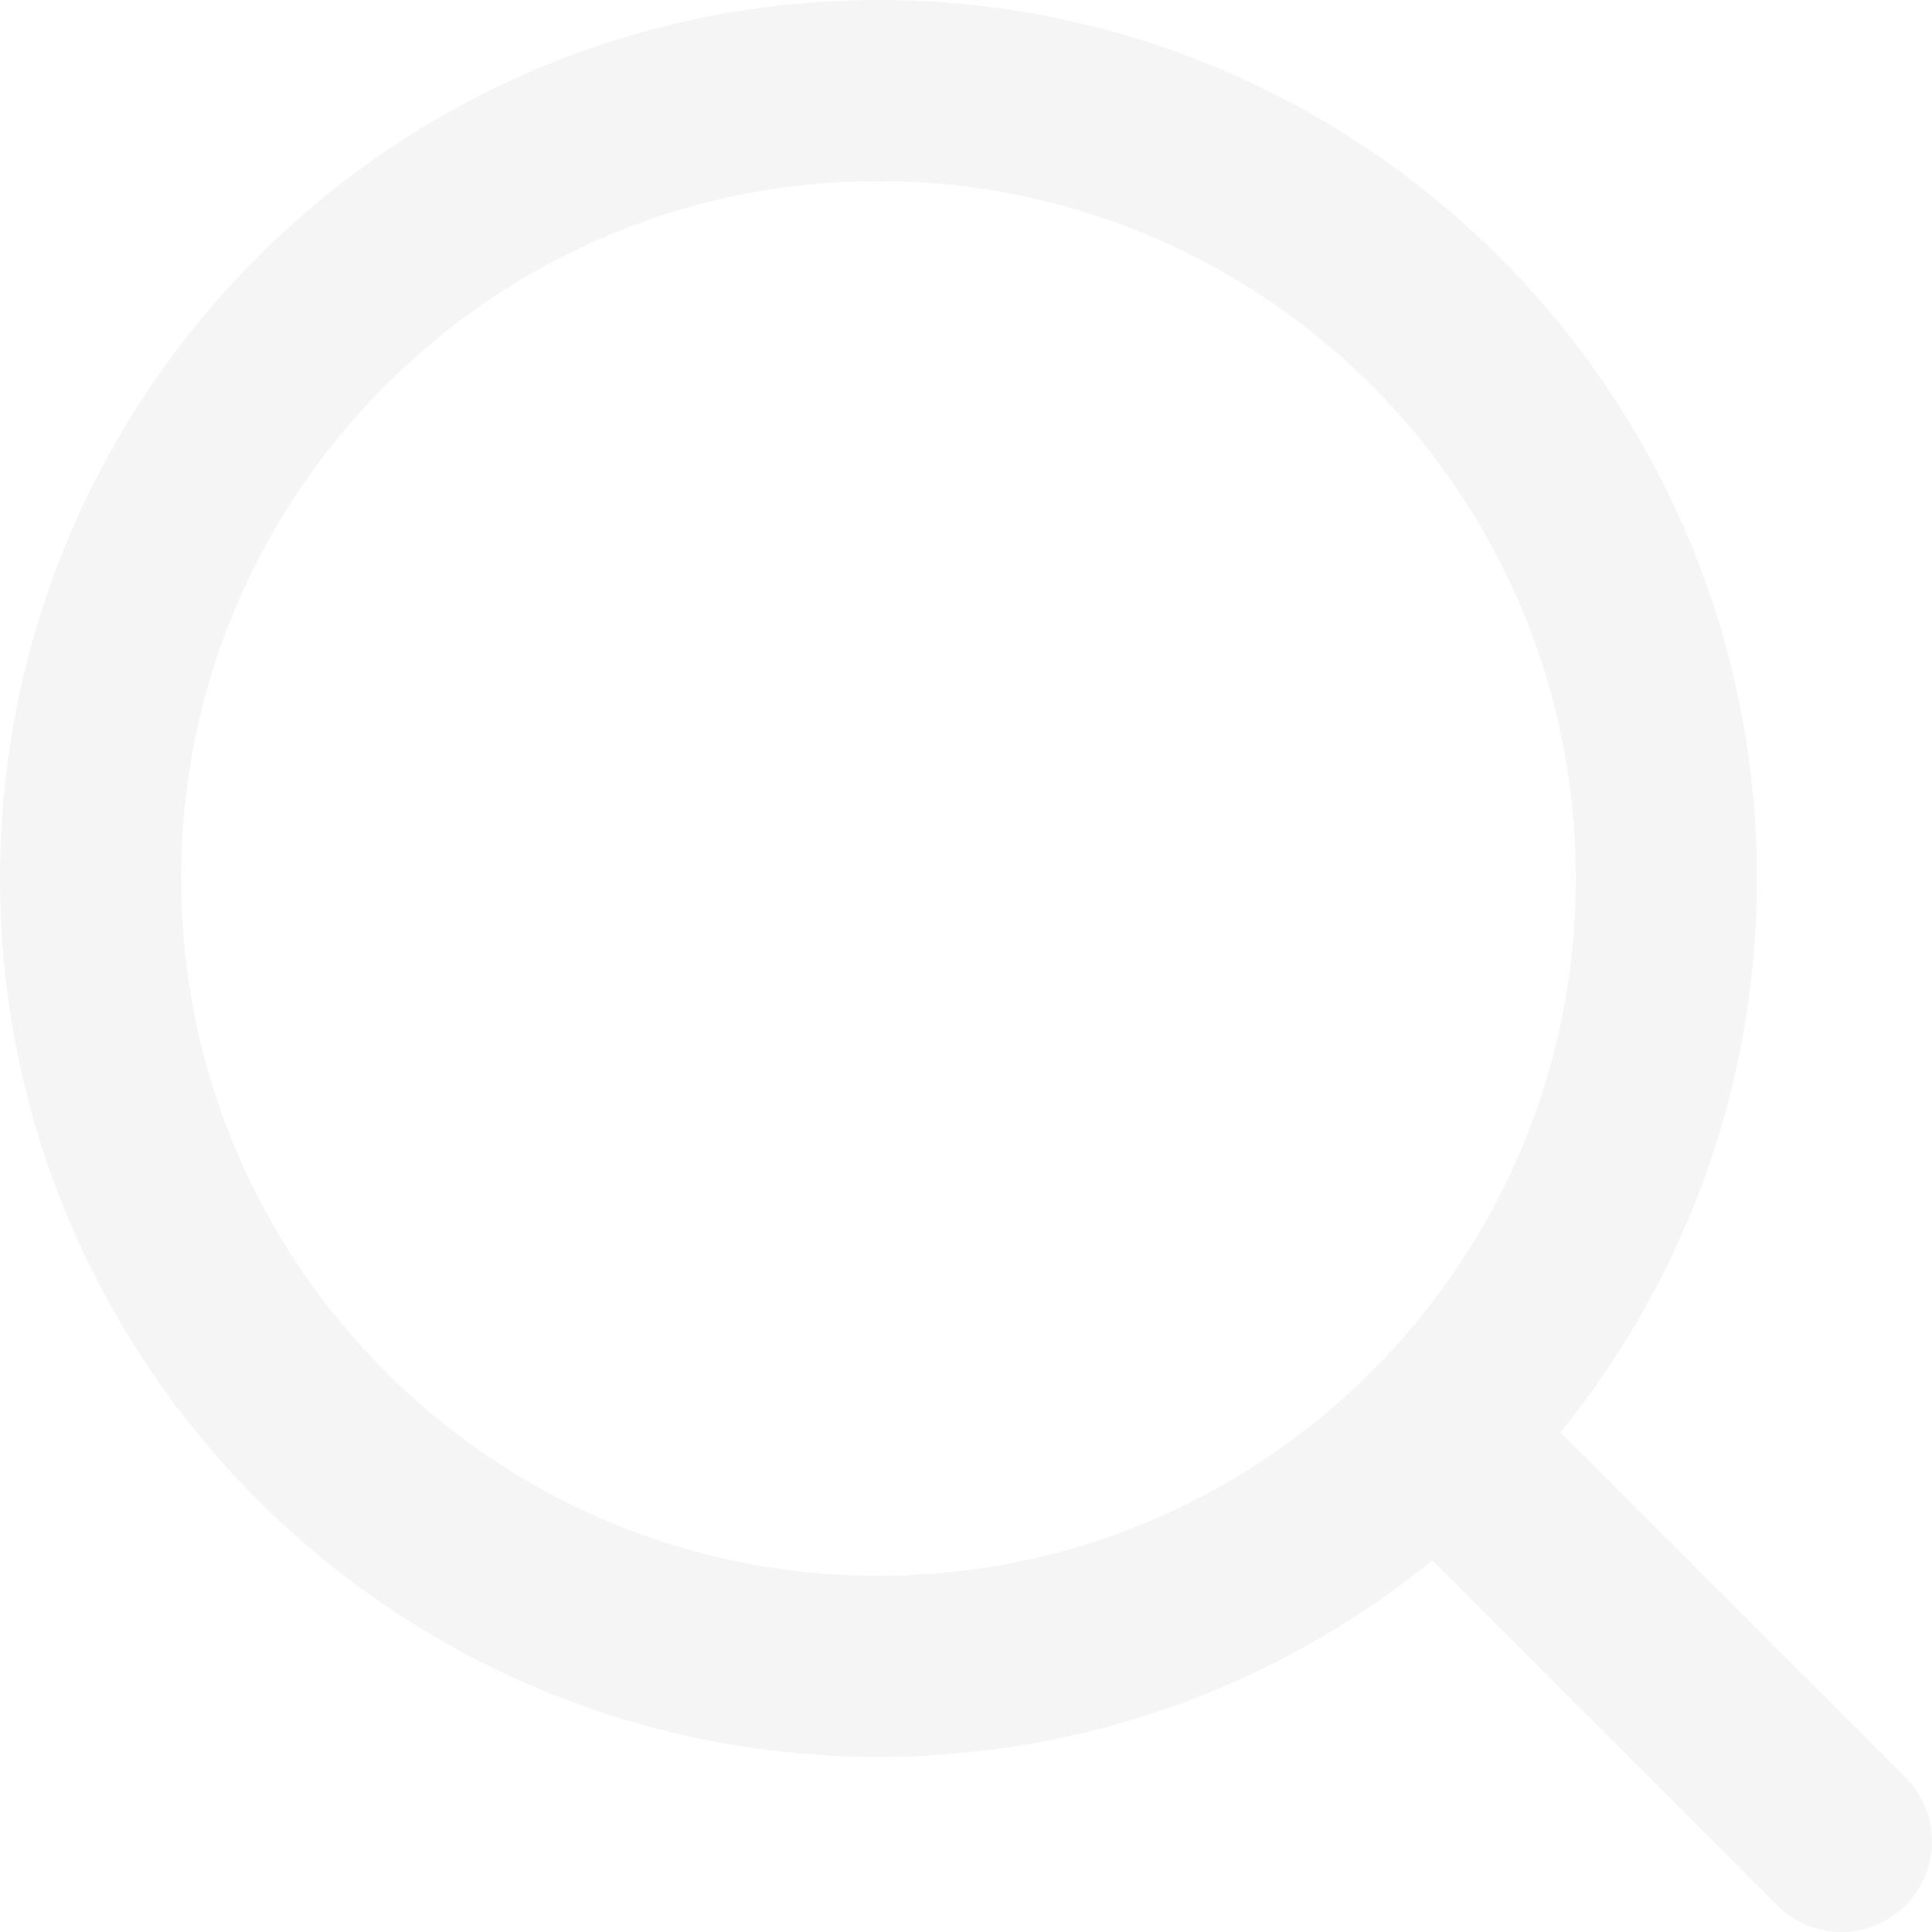
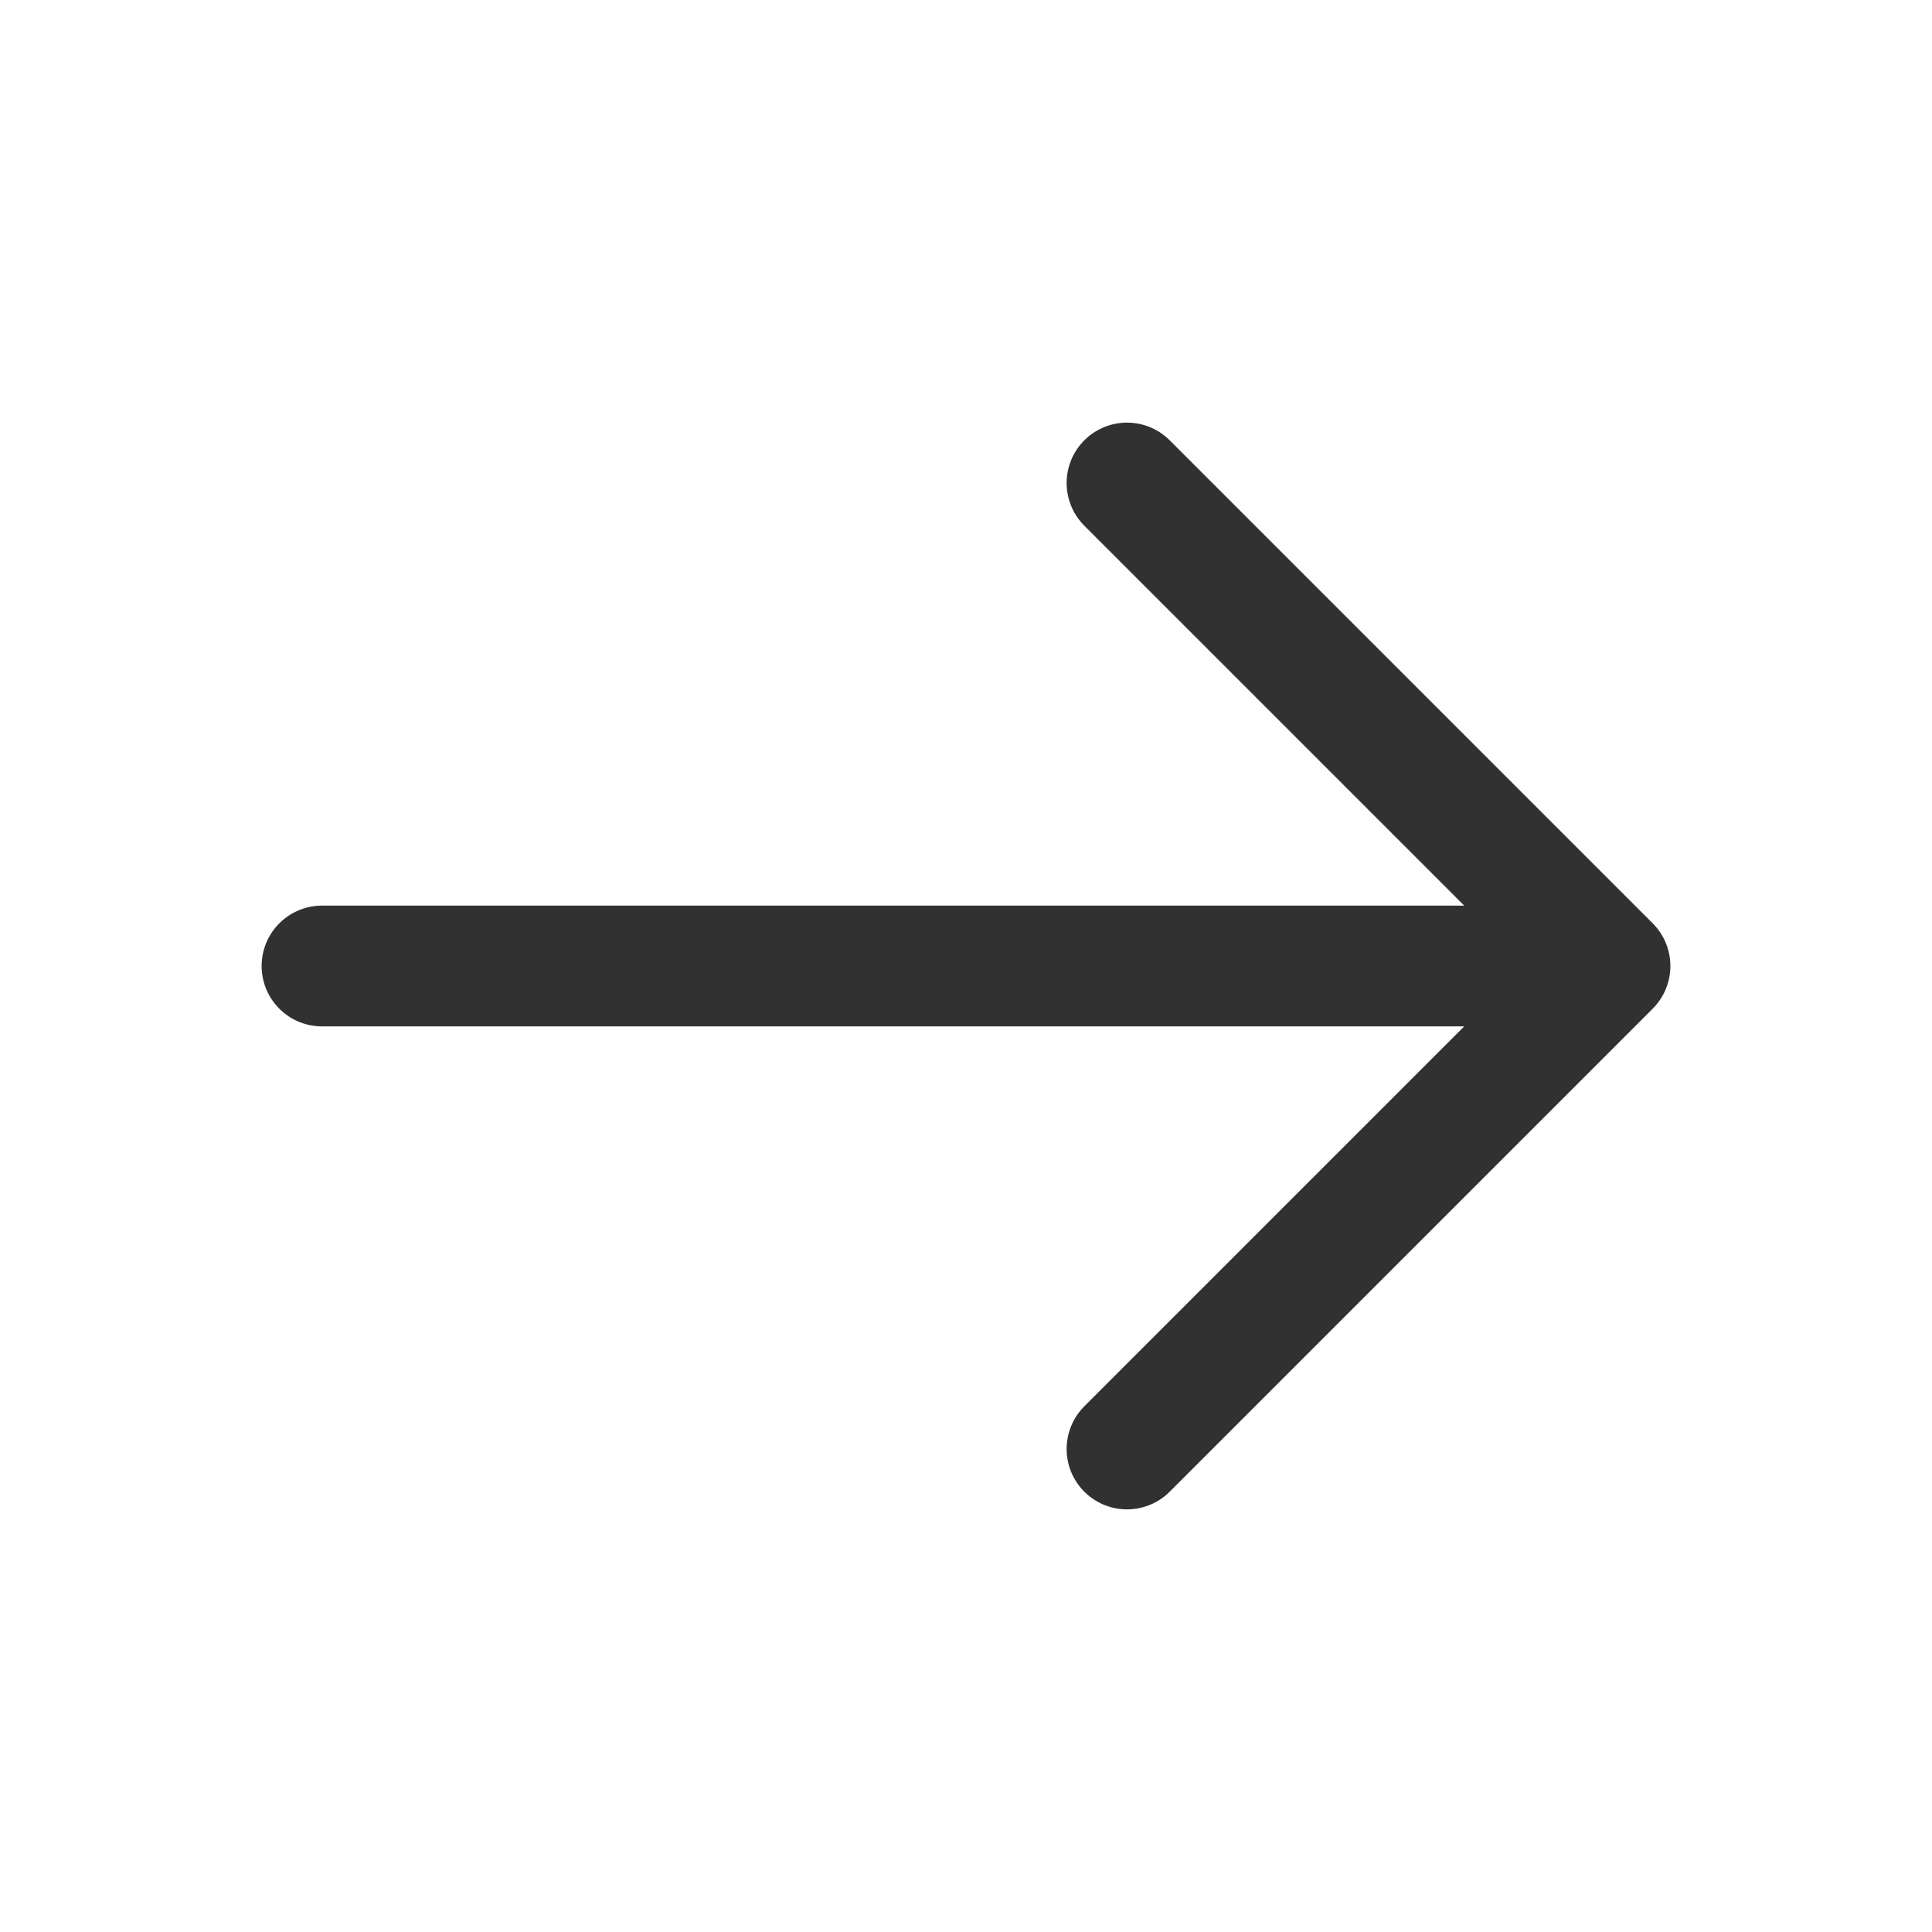
- <svg xmlns="http://www.w3.org/2000/svg" preserveAspectRatio="none" overflow="visible" style="display: block;" width="24" height="24" viewBox="0 0 24 24" fill="none">
-   <g id="Search">
-     <path id="Vector" d="M17.981 17.981L22.875 22.875M20.7 10.912C20.7 5.507 16.318 1.125 10.912 1.125C5.507 1.125 1.125 5.507 1.125 10.912C1.125 16.318 5.507 20.7 10.912 20.7C16.318 20.7 20.7 16.318 20.7 10.912Z" stroke-width="2.25" stroke-linecap="round" stroke-linejoin="round" stroke="#F5F5F5" />
-   </g>
+ <svg xmlns="http://www.w3.org/2000/svg" width="24" height="24" viewBox="0 0 24 24" fill="none">
+   <path d="M4 12H20M20 12L14 6M20 12L14 18" stroke="#313132" stroke-width="1.5" stroke-linecap="round" stroke-linejoin="round" />
</svg>
